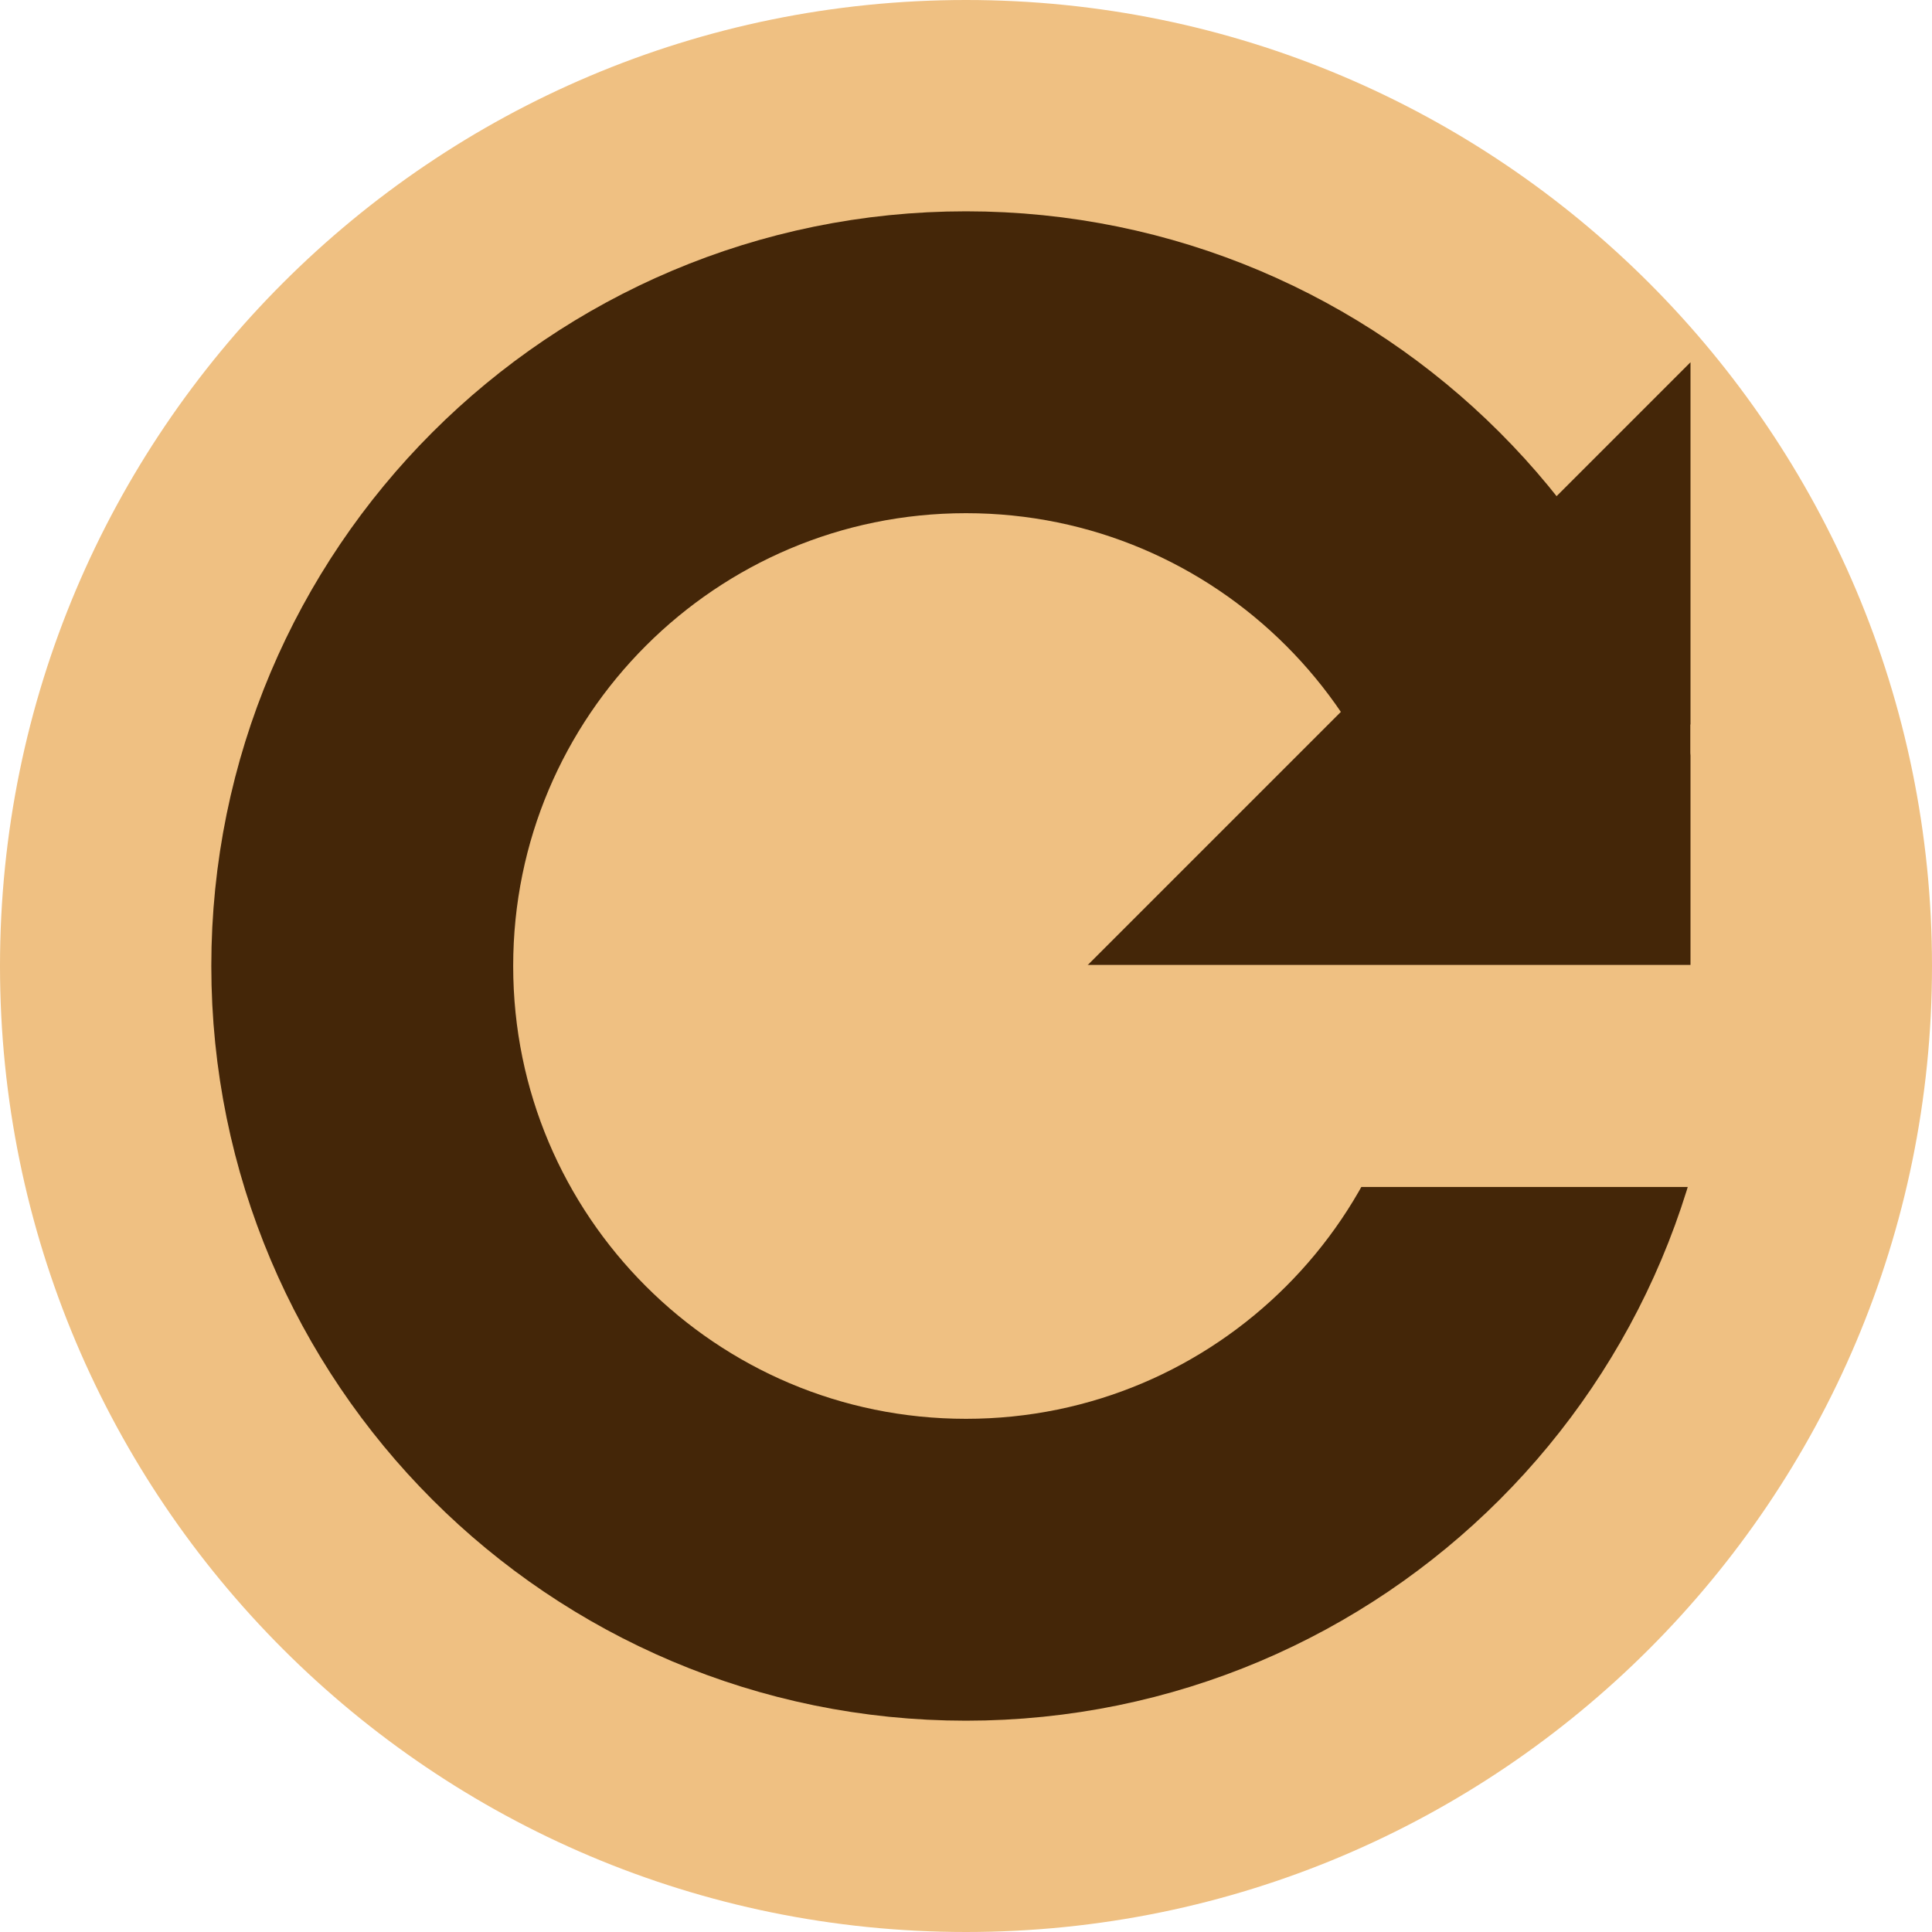
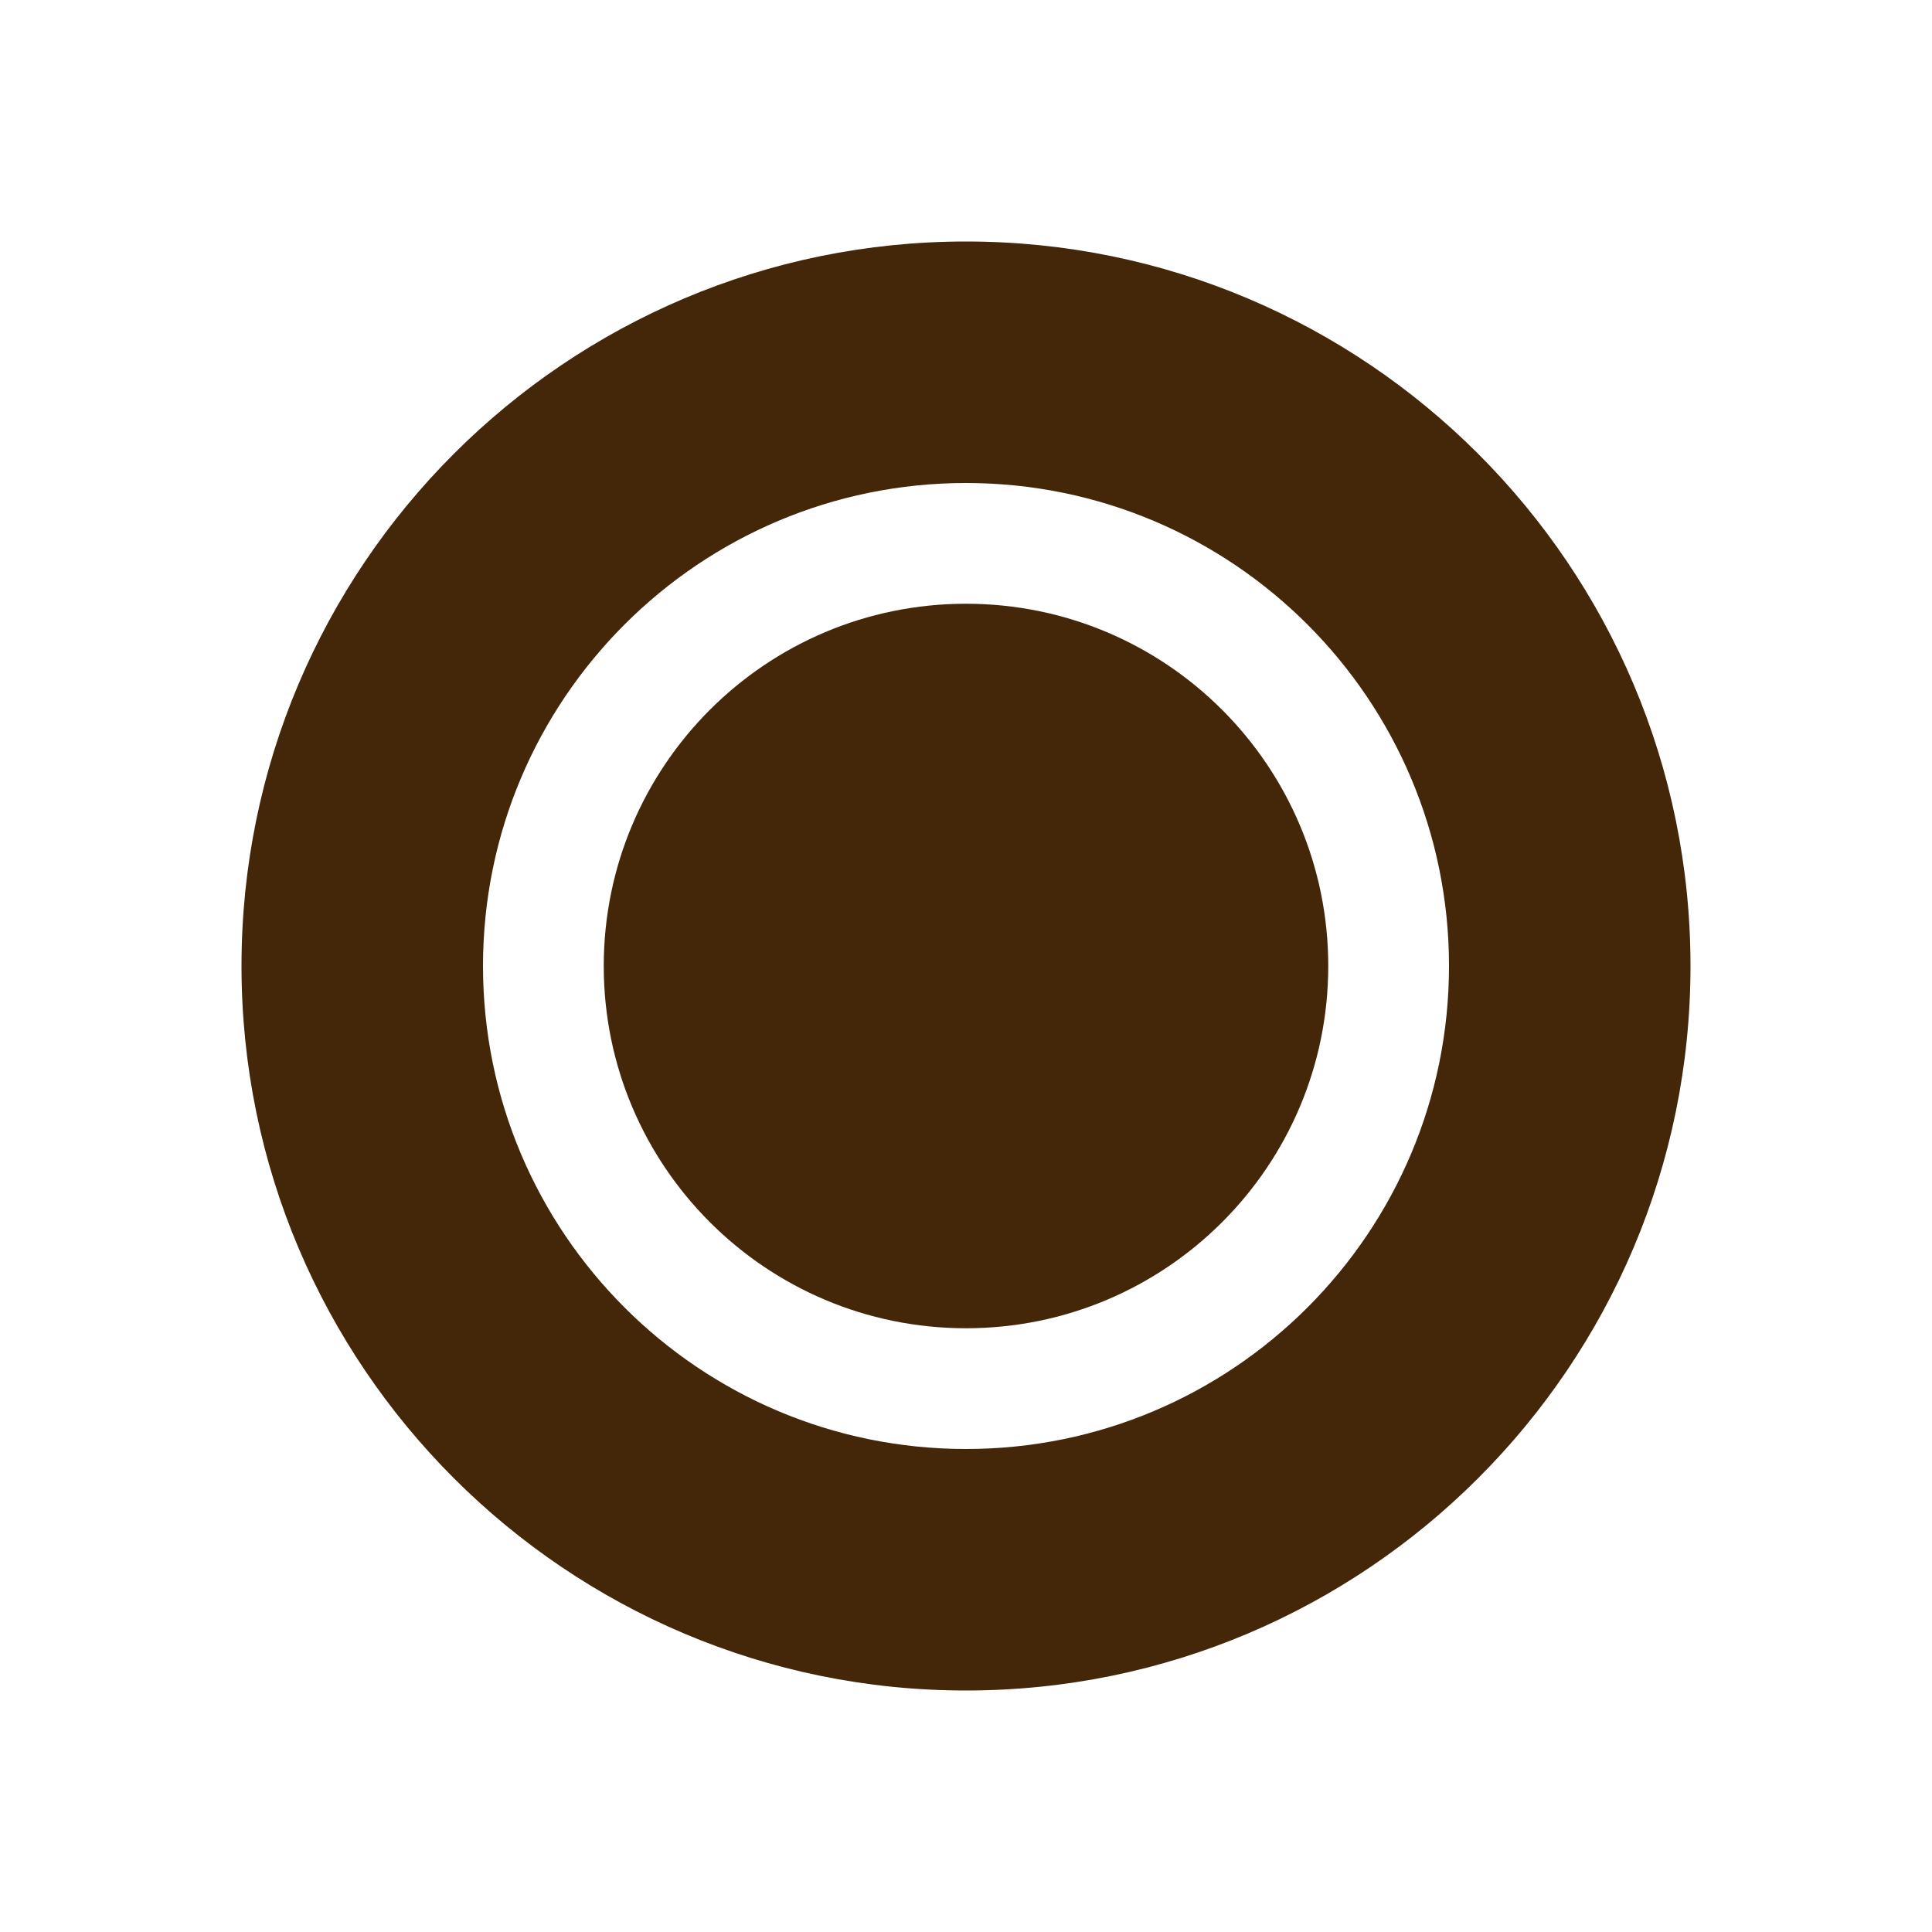
- <svg xmlns="http://www.w3.org/2000/svg" width="100%" height="100%" viewBox="0 0 16 16" version="1.1" xml:space="preserve" style="fill-rule:evenodd;clip-rule:evenodd;stroke-linecap:round;stroke-linejoin:round;stroke-miterlimit:1.5;">
-   <g id="recycle">
-     <circle cx="-8" cy="8" r="8" style="fill:#d0975c;" />
-   </g>
-   <g id="recycle-hover">
-     <circle cx="8" cy="8" r="8" style="fill:#efc082;" />
-     <circle cx="8" cy="8" r="5" style="fill:none;stroke:#442608;stroke-width:2.5px;" />
-     <path d="M14,3l-5,5l5,0l0,-5Z" style="fill:#442608;" />
-     <path d="M15,8l-0.017,0l0,1.83l-6,0l0,-1.839l5.017,0l0,-1.991l1,0l0,2Z" style="fill:#efc082;" />
-   </g>
-   <g id="check_box">
-     <circle cx="24" cy="8" r="8" style="fill:#d0975c;" />
-     <path d="M29,5.708c0,-1.264 -1.027,-2.291 -2.292,-2.291l-5.416,0c-1.265,0 -2.292,1.027 -2.292,2.291l0,4.584c0,1.264 1.027,2.291 2.292,2.291l5.416,0c1.265,0 2.292,-1.027 2.292,-2.291l0,-4.584Z" style="fill:none;stroke:#442608;stroke-width:2.5px;stroke-linecap:butt;stroke-linejoin:miter;" />
-   </g>
+ <svg xmlns="http://www.w3.org/2000/svg" width="100%" height="100%" viewBox="0 0 16 16" version="1.1" xml:space="preserve" style="fill-rule:evenodd;clip-rule:evenodd;stroke-linejoin:round;stroke-miterlimit:1.414;">
+   <circle cx="24" cy="-8" r="8" style="fill:#9bce42;" />
+   <path d="M8,2c3.311,0 6,2.689 6,6c0,3.311 -2.689,6 -6,6c-3.311,0 -6,-2.689 -6,-6c0,-3.311 2.689,-6 6,-6Zm0,2c2.208,0 4,1.792 4,4c0,2.208 -1.792,4 -4,4c-2.208,0 -4,-1.792 -4,-4c0,-2.208 1.792,-4 4,-4Z" style="fill:#442608;" />
+   <circle cx="8" cy="8" r="3" style="fill:#442608;" />
</svg>
